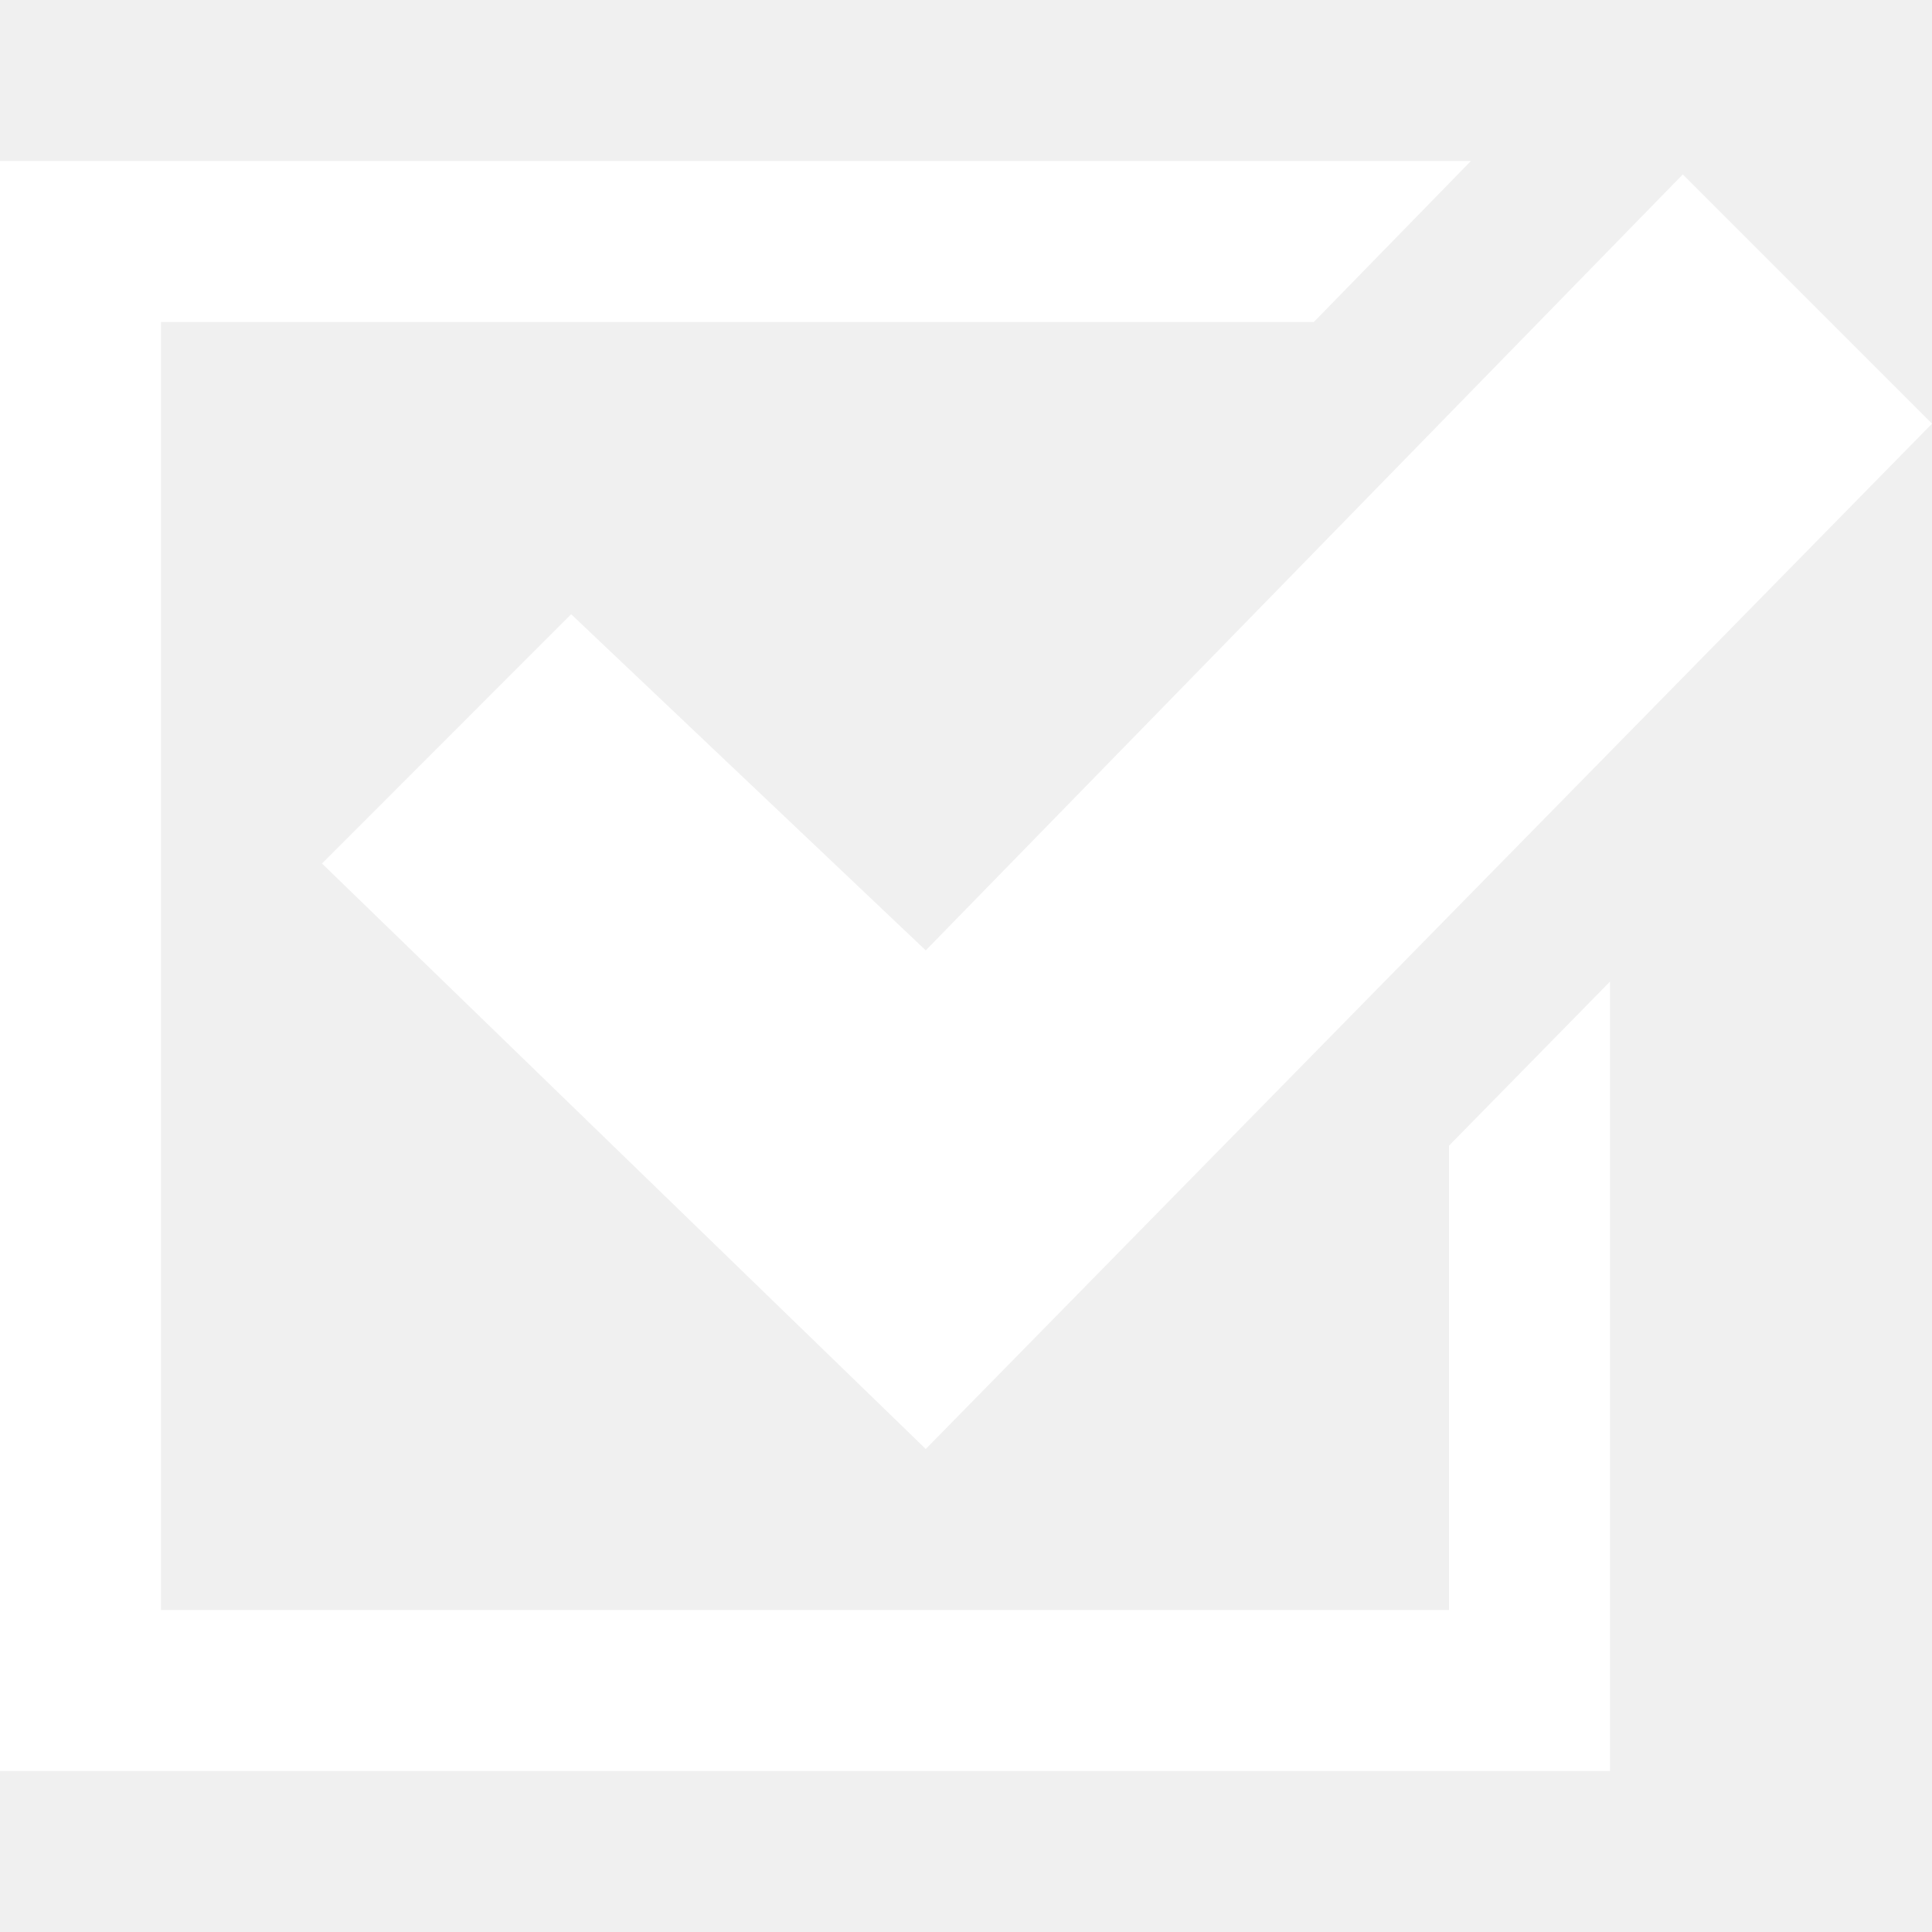
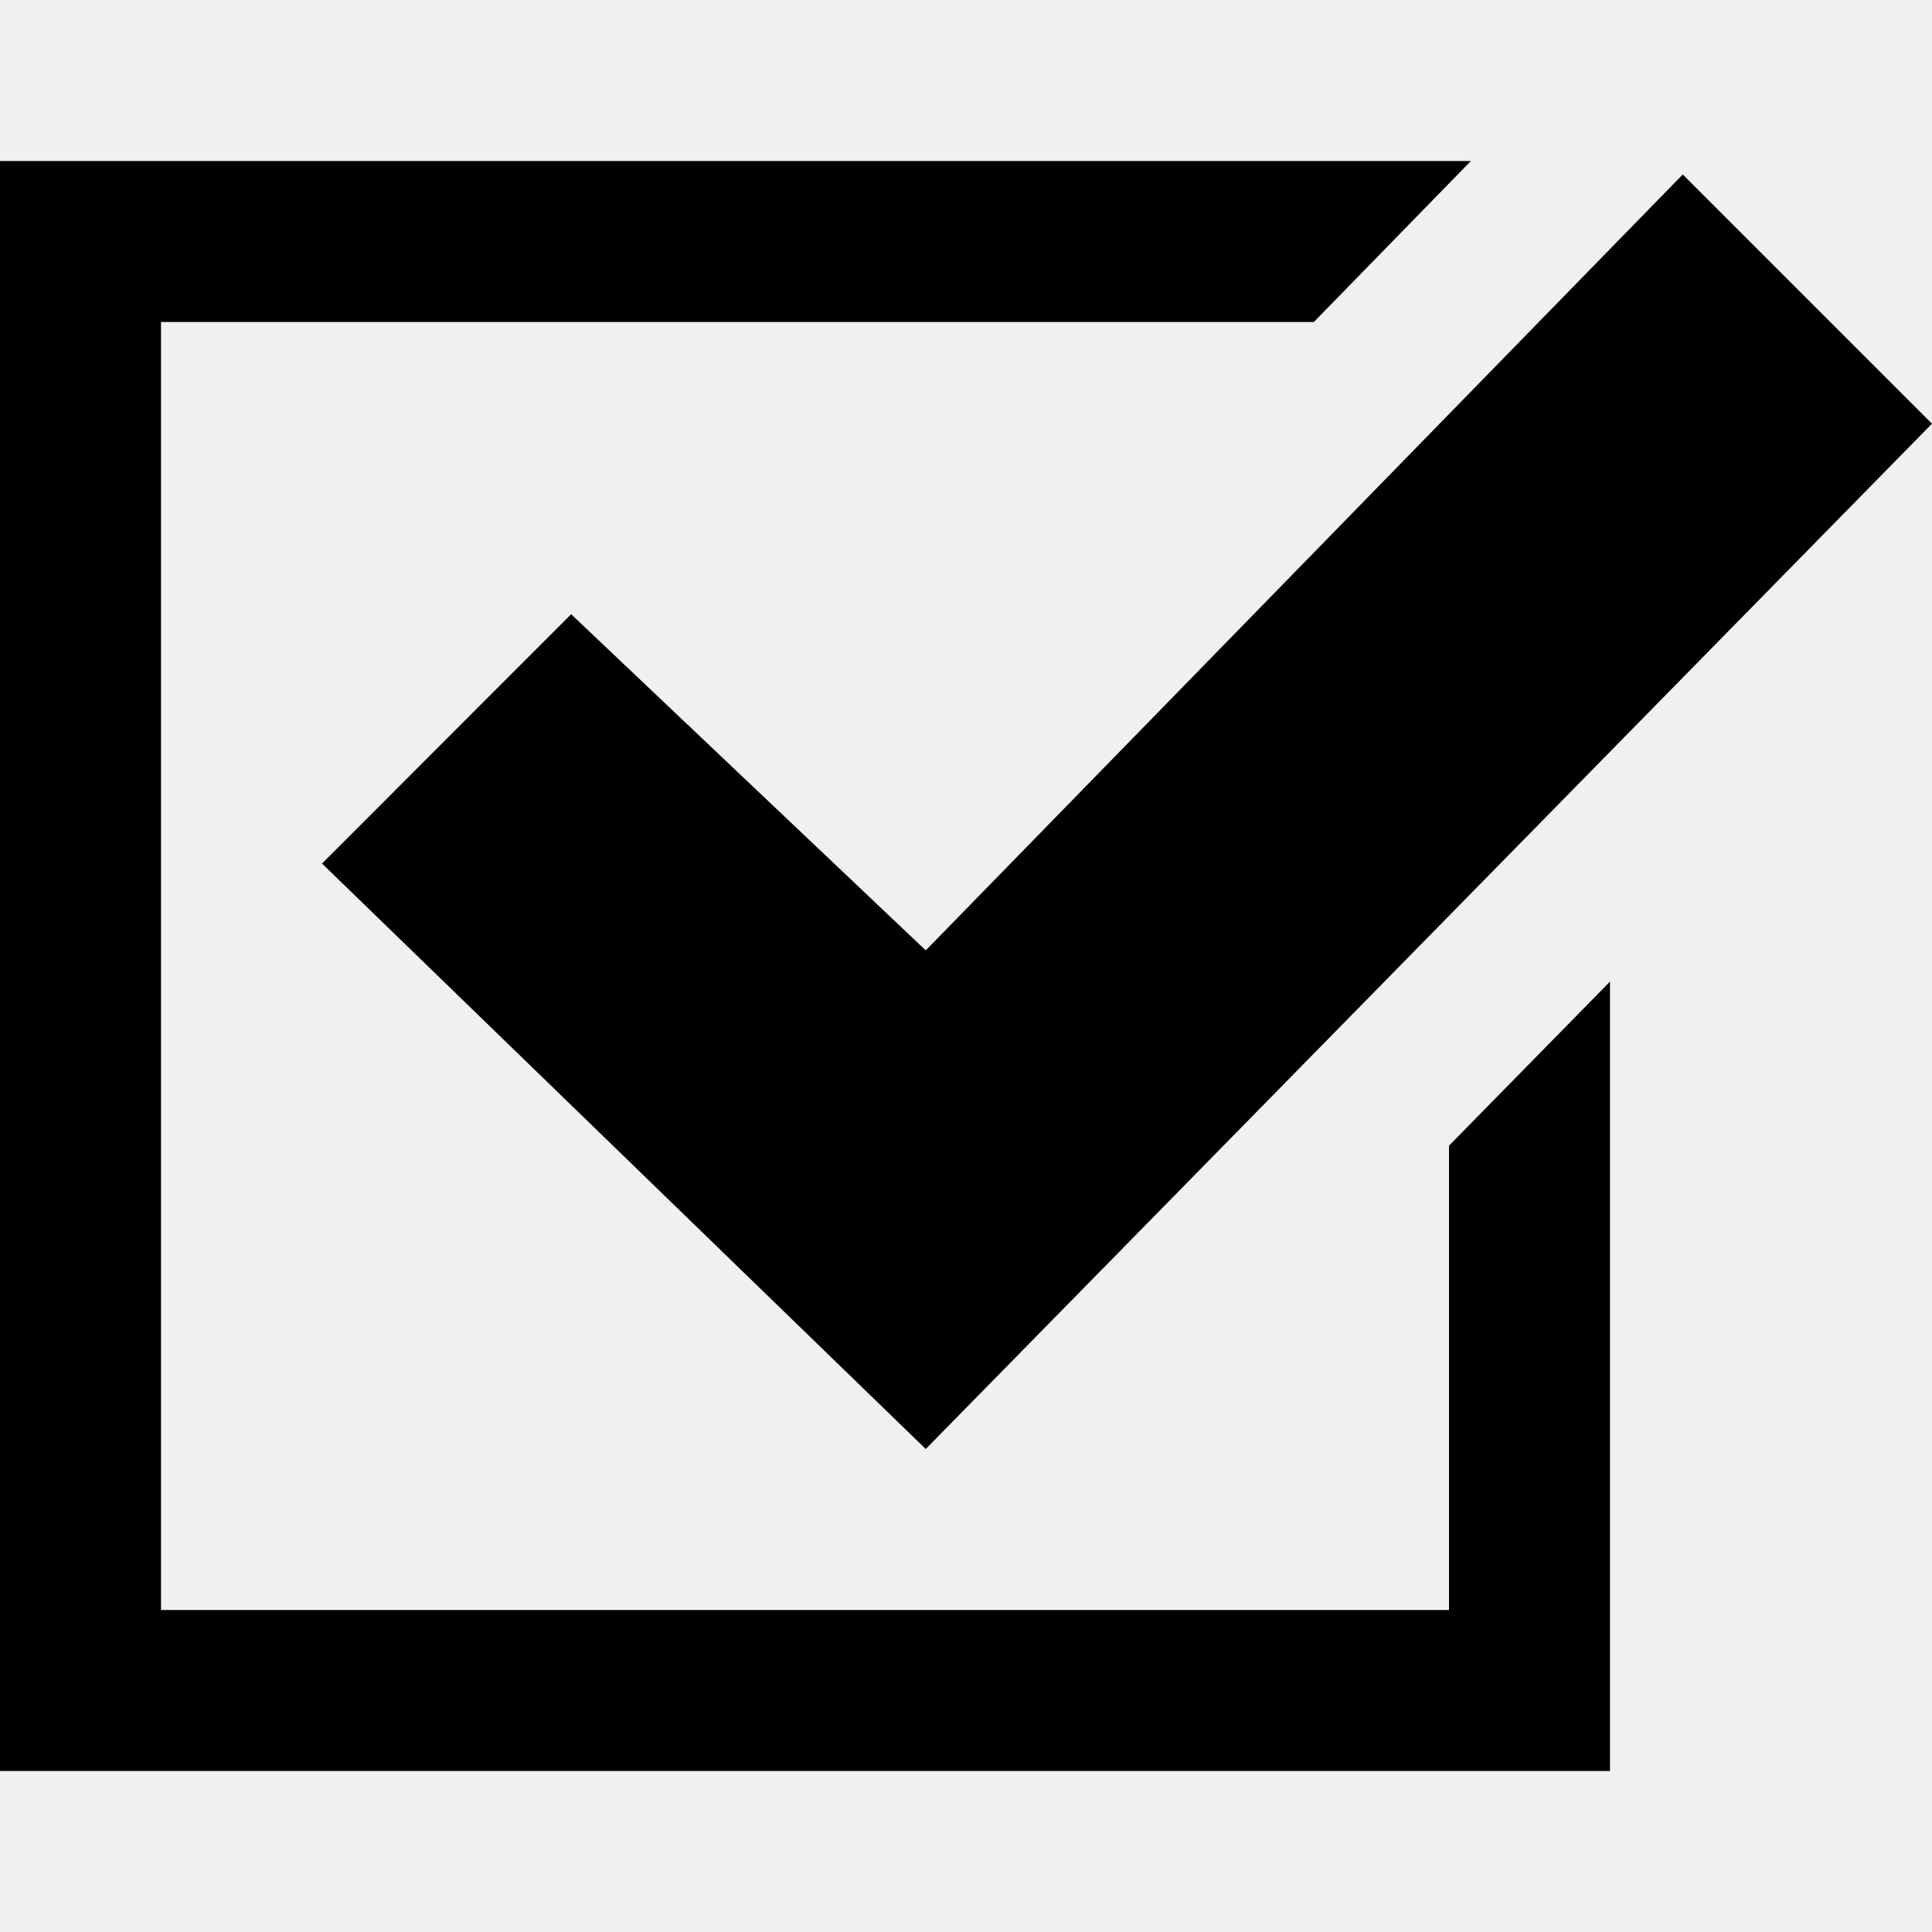
<svg xmlns="http://www.w3.org/2000/svg" width="24" height="24" viewBox="0 0 24 24">
-   <path fill="#FFF" d="M20 12.194v9.806h-20v-20h18.272l-1.951 2h-14.321v16h16v-5.768l2-2.038zm.904-10.027l-9.404 9.639-4.405-4.176-3.095 3.097 7.5 7.273 12.5-12.737-3.096-3.096z" />
+   <path d="M20 12.194v9.806h-20v-20h18.272l-1.951 2h-14.321v16h16v-5.768l2-2.038zm.904-10.027l-9.404 9.639-4.405-4.176-3.095 3.097 7.5 7.273 12.5-12.737-3.096-3.096z" />
</svg>
